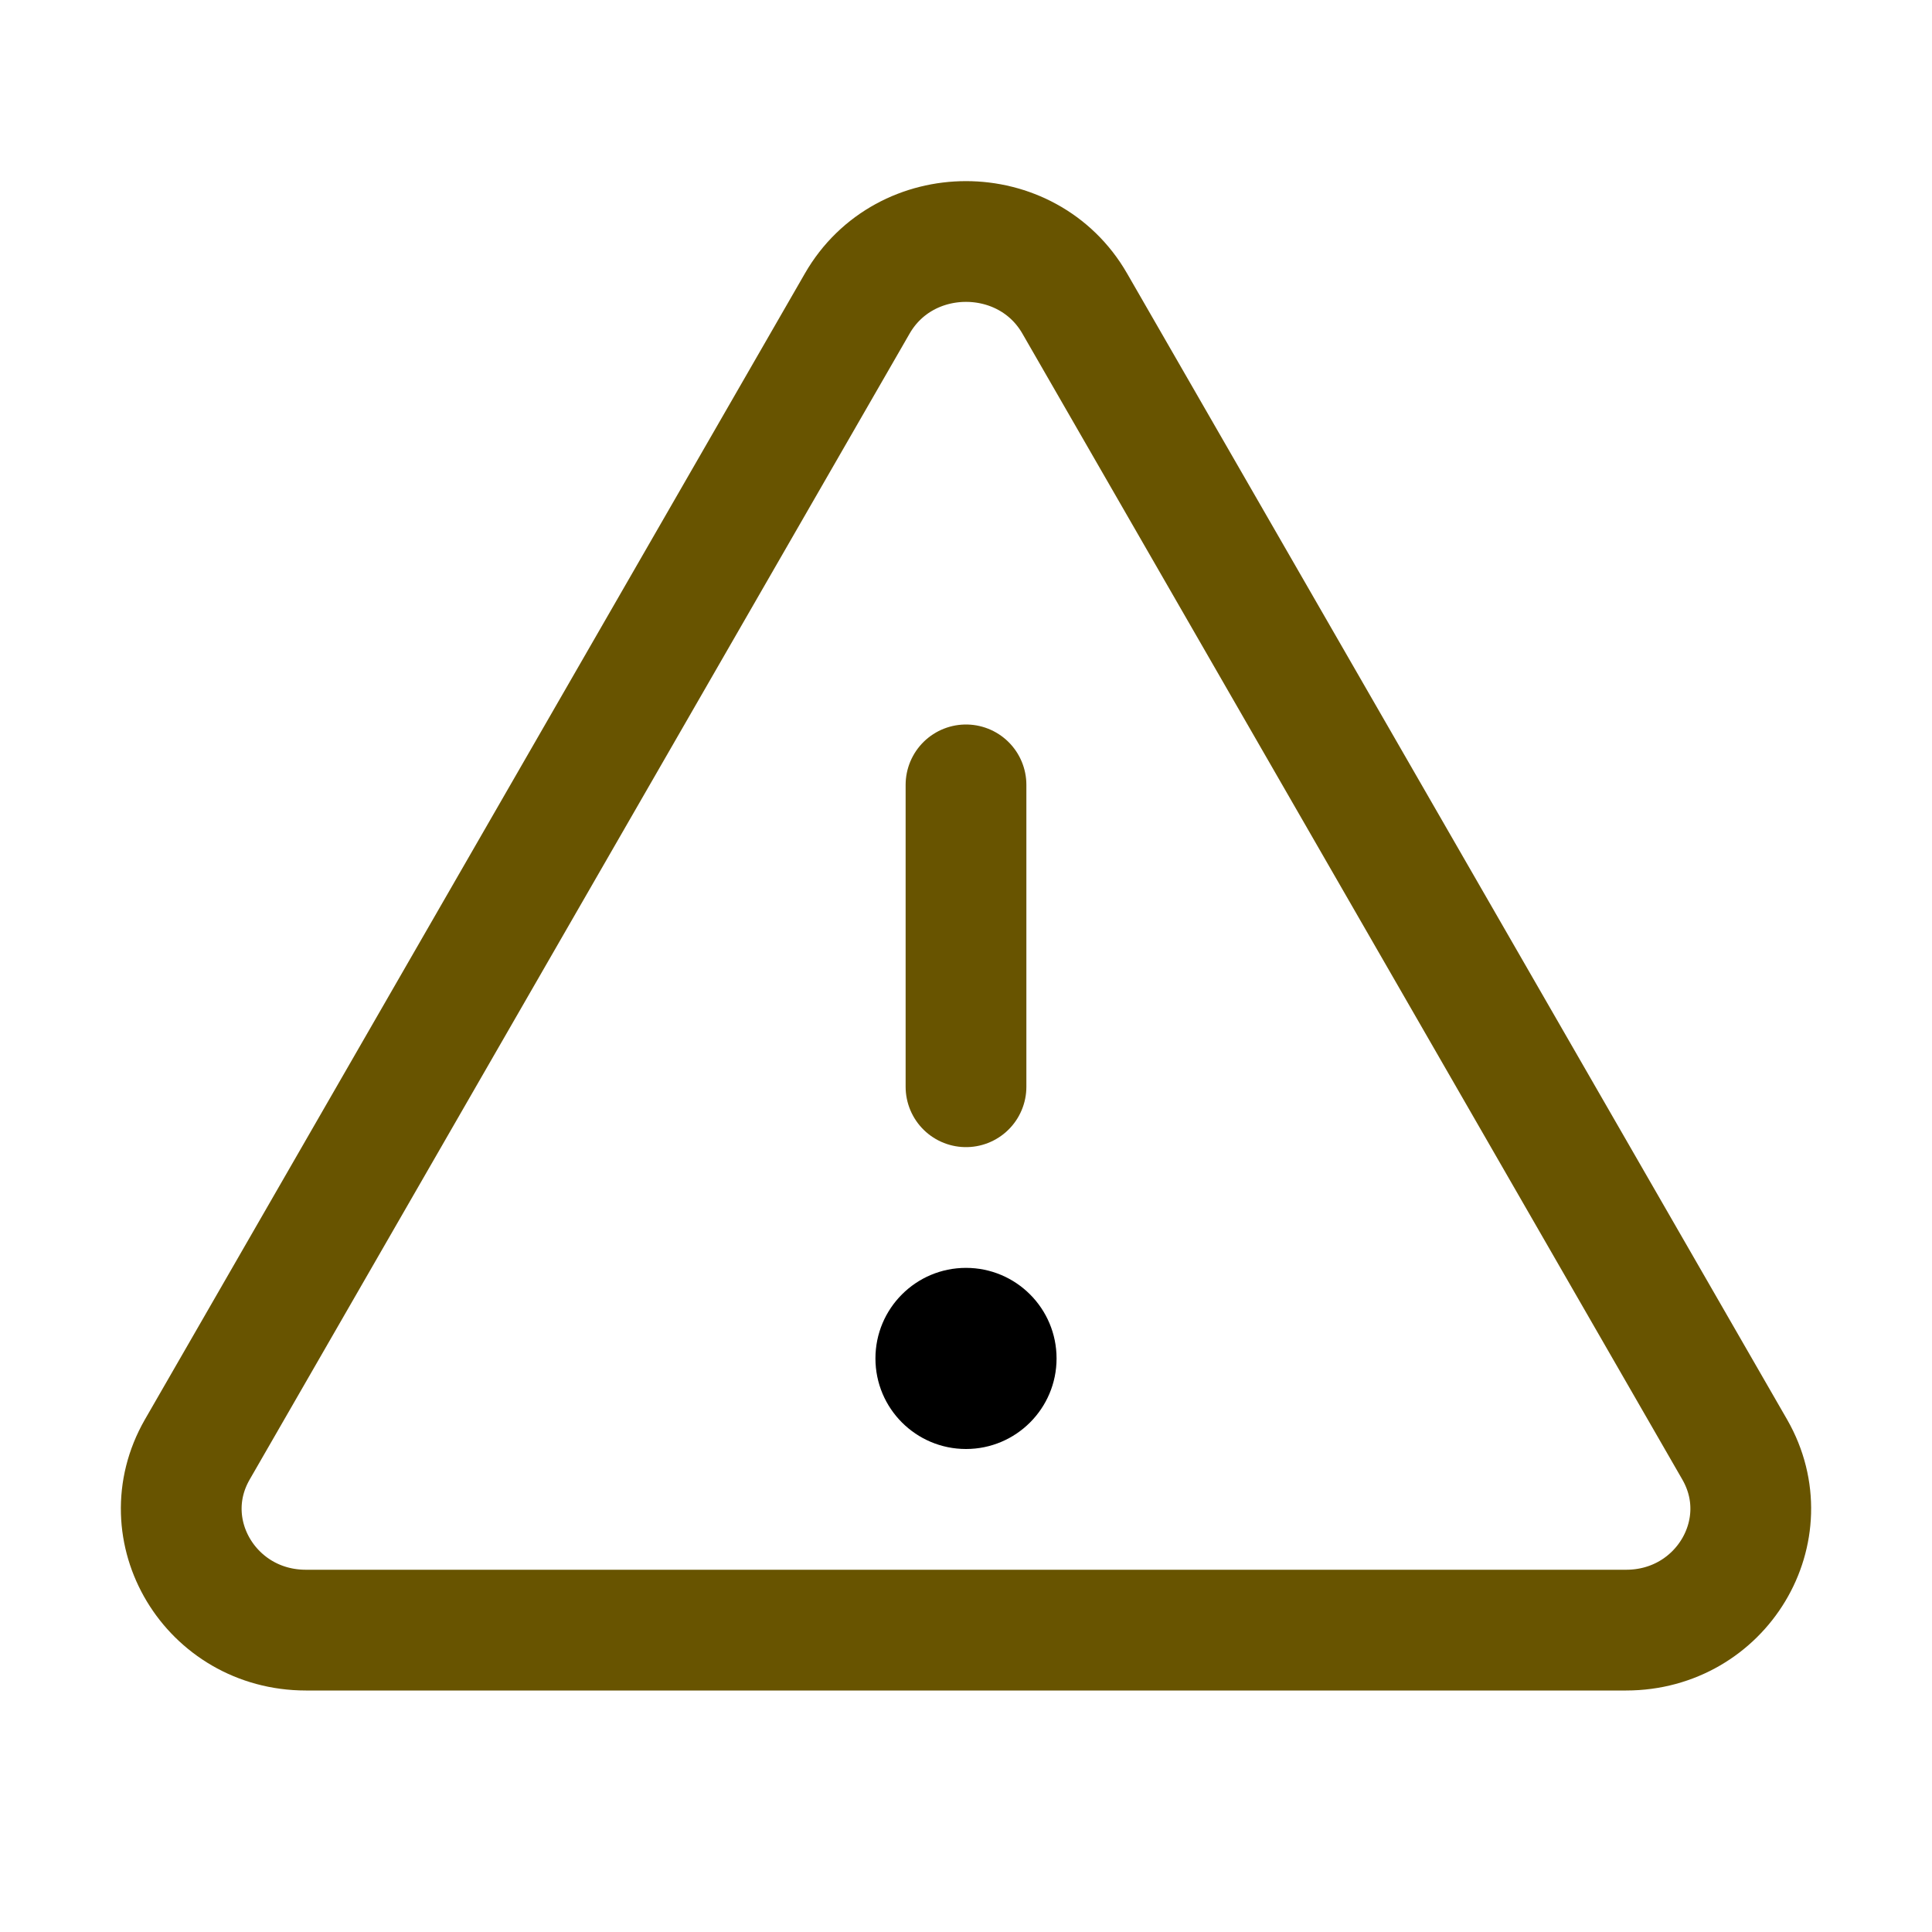
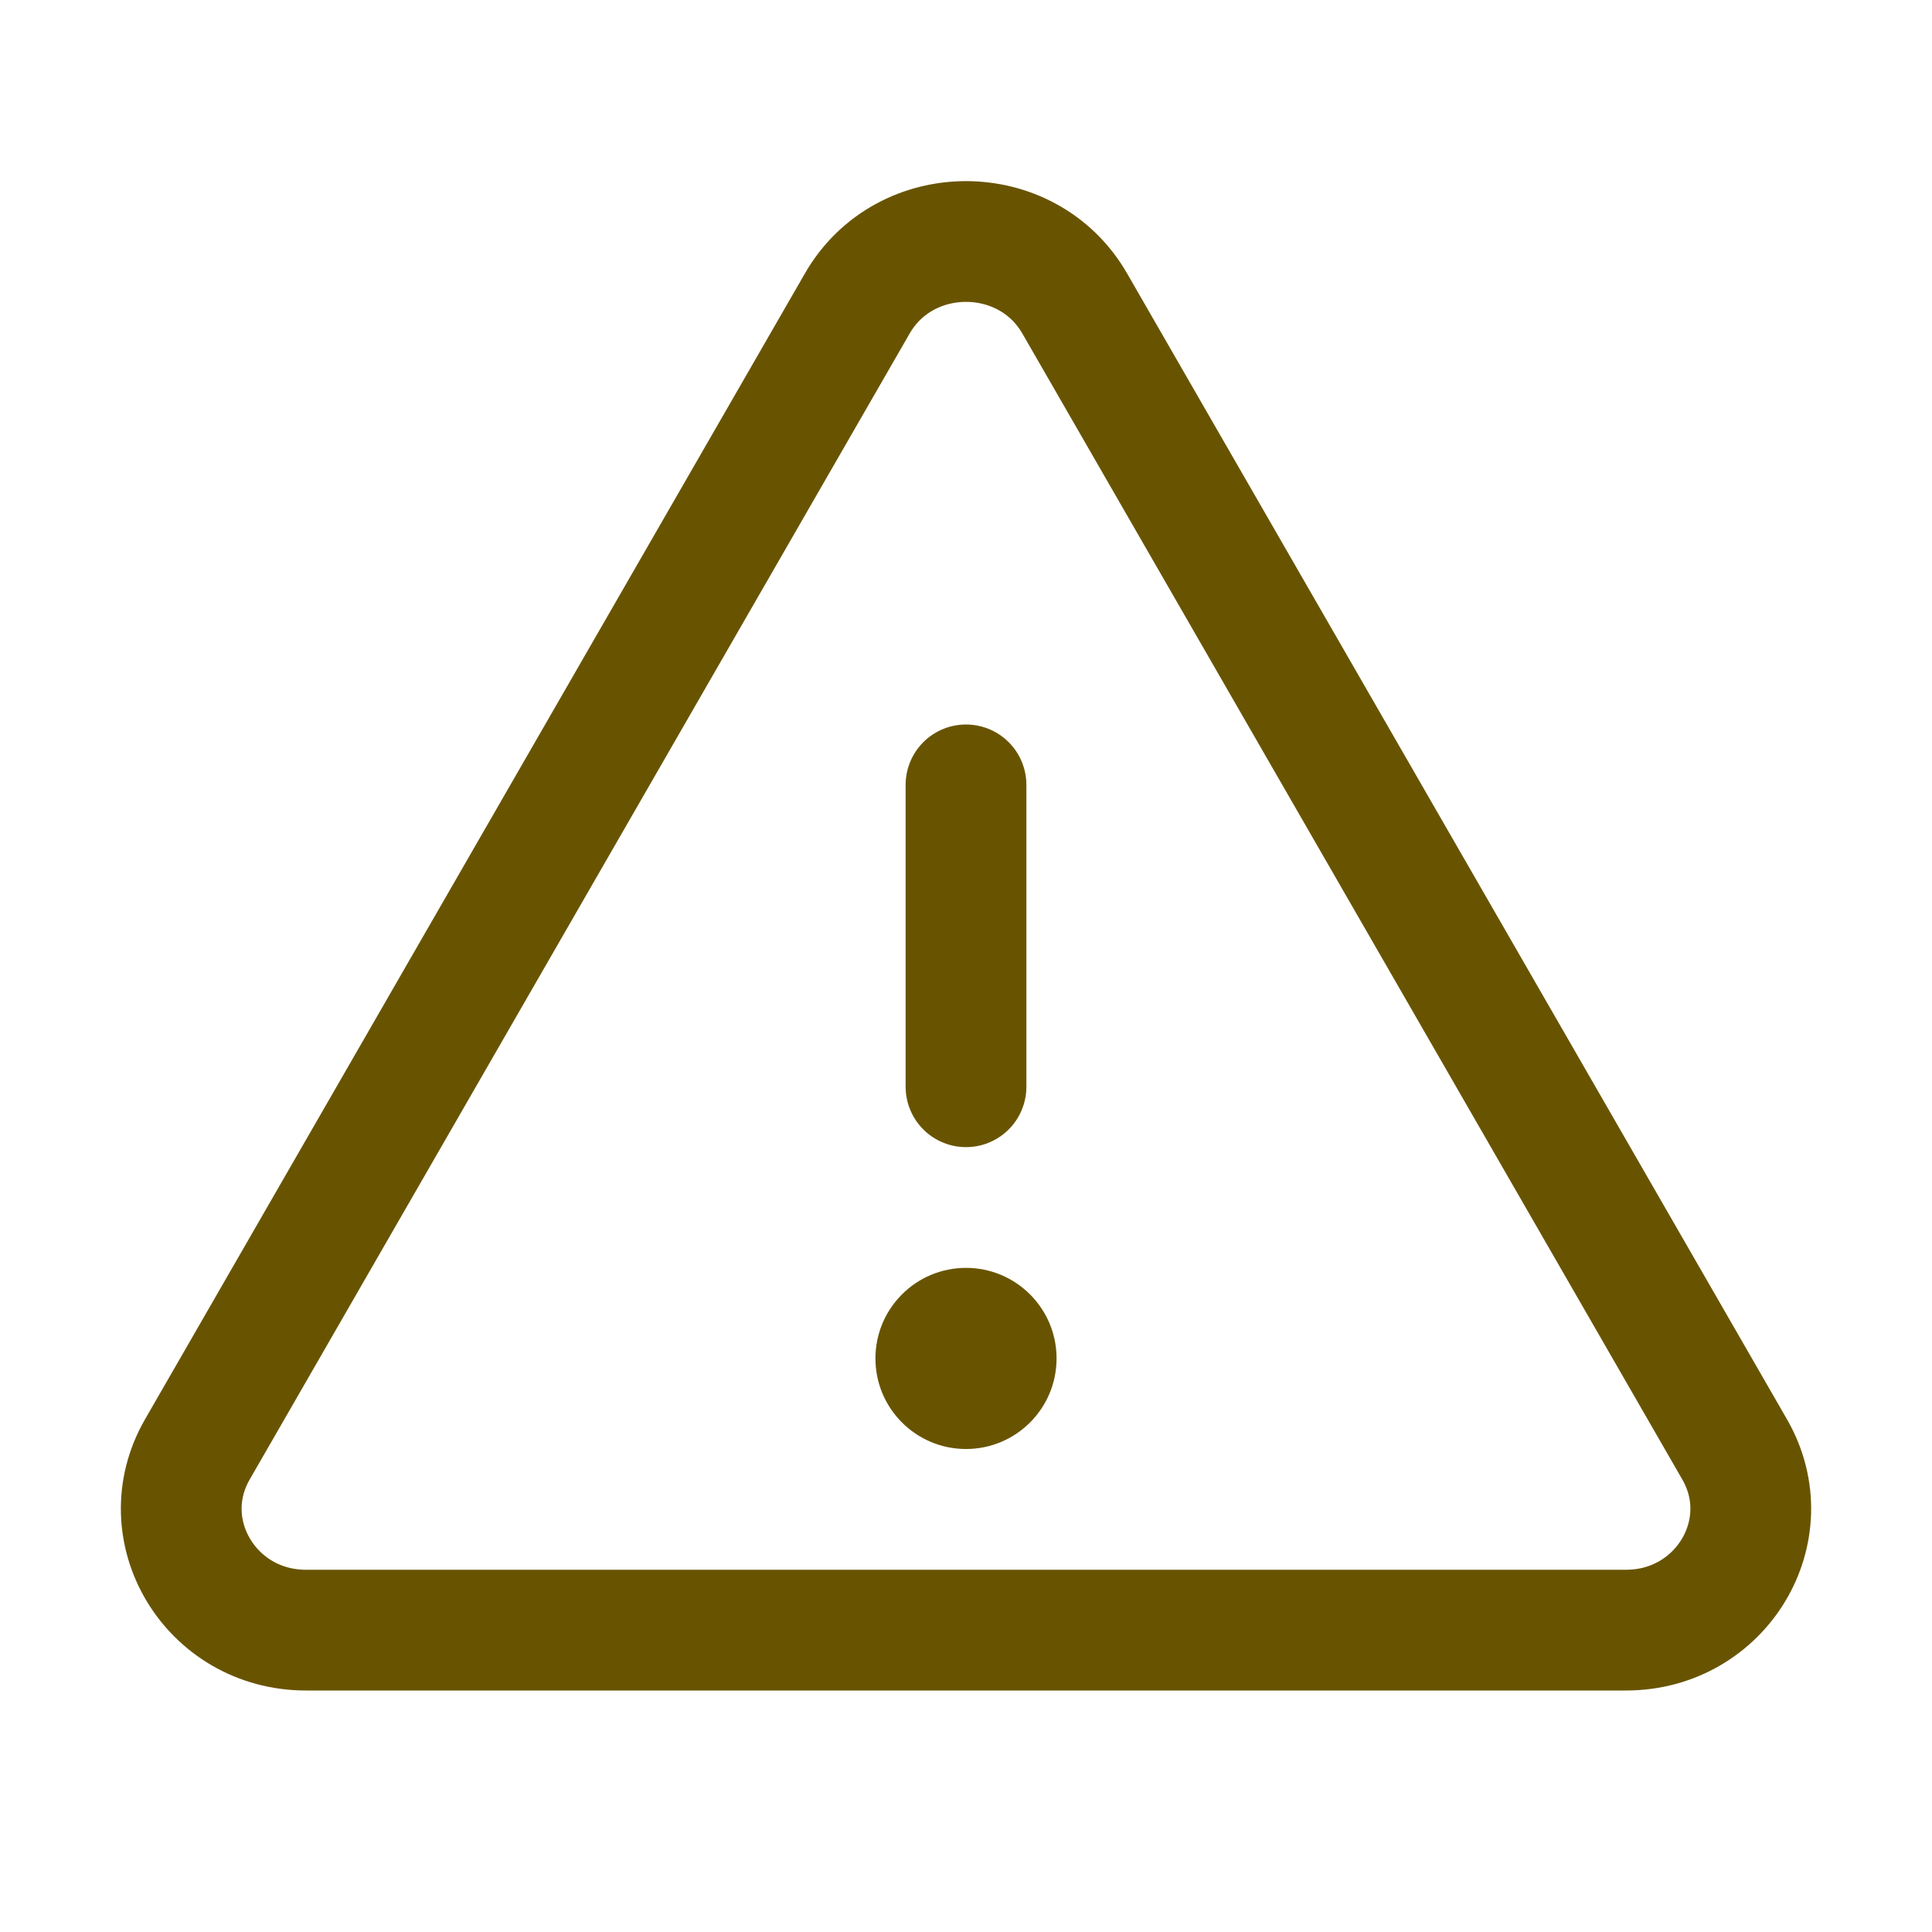
<svg xmlns="http://www.w3.org/2000/svg" viewBox="0 0 256 256">
  <rect width="256" height="256" fill="none" />
  <path d="M142.41,40.22l87.46,151.87C236,202.79,228.08,216,215.46,216H40.54C27.92,216,20,202.79,26.13,192.09L113.59,40.22C119.89,29.26,136.11,29.26,142.41,40.22Z" fill="none" stroke="#685400" stroke-linecap="round" stroke-linejoin="round" stroke-width="16" />
  <line x1="128" y1="144" x2="128" y2="104" fill="none" stroke="#685400" stroke-linecap="round" stroke-linejoin="round" stroke-width="16" />
-   <circle cx="128" cy="180" r="12" />
+   <circle cx="128" cy="180" r="12" fill="#685400" />
</svg>
